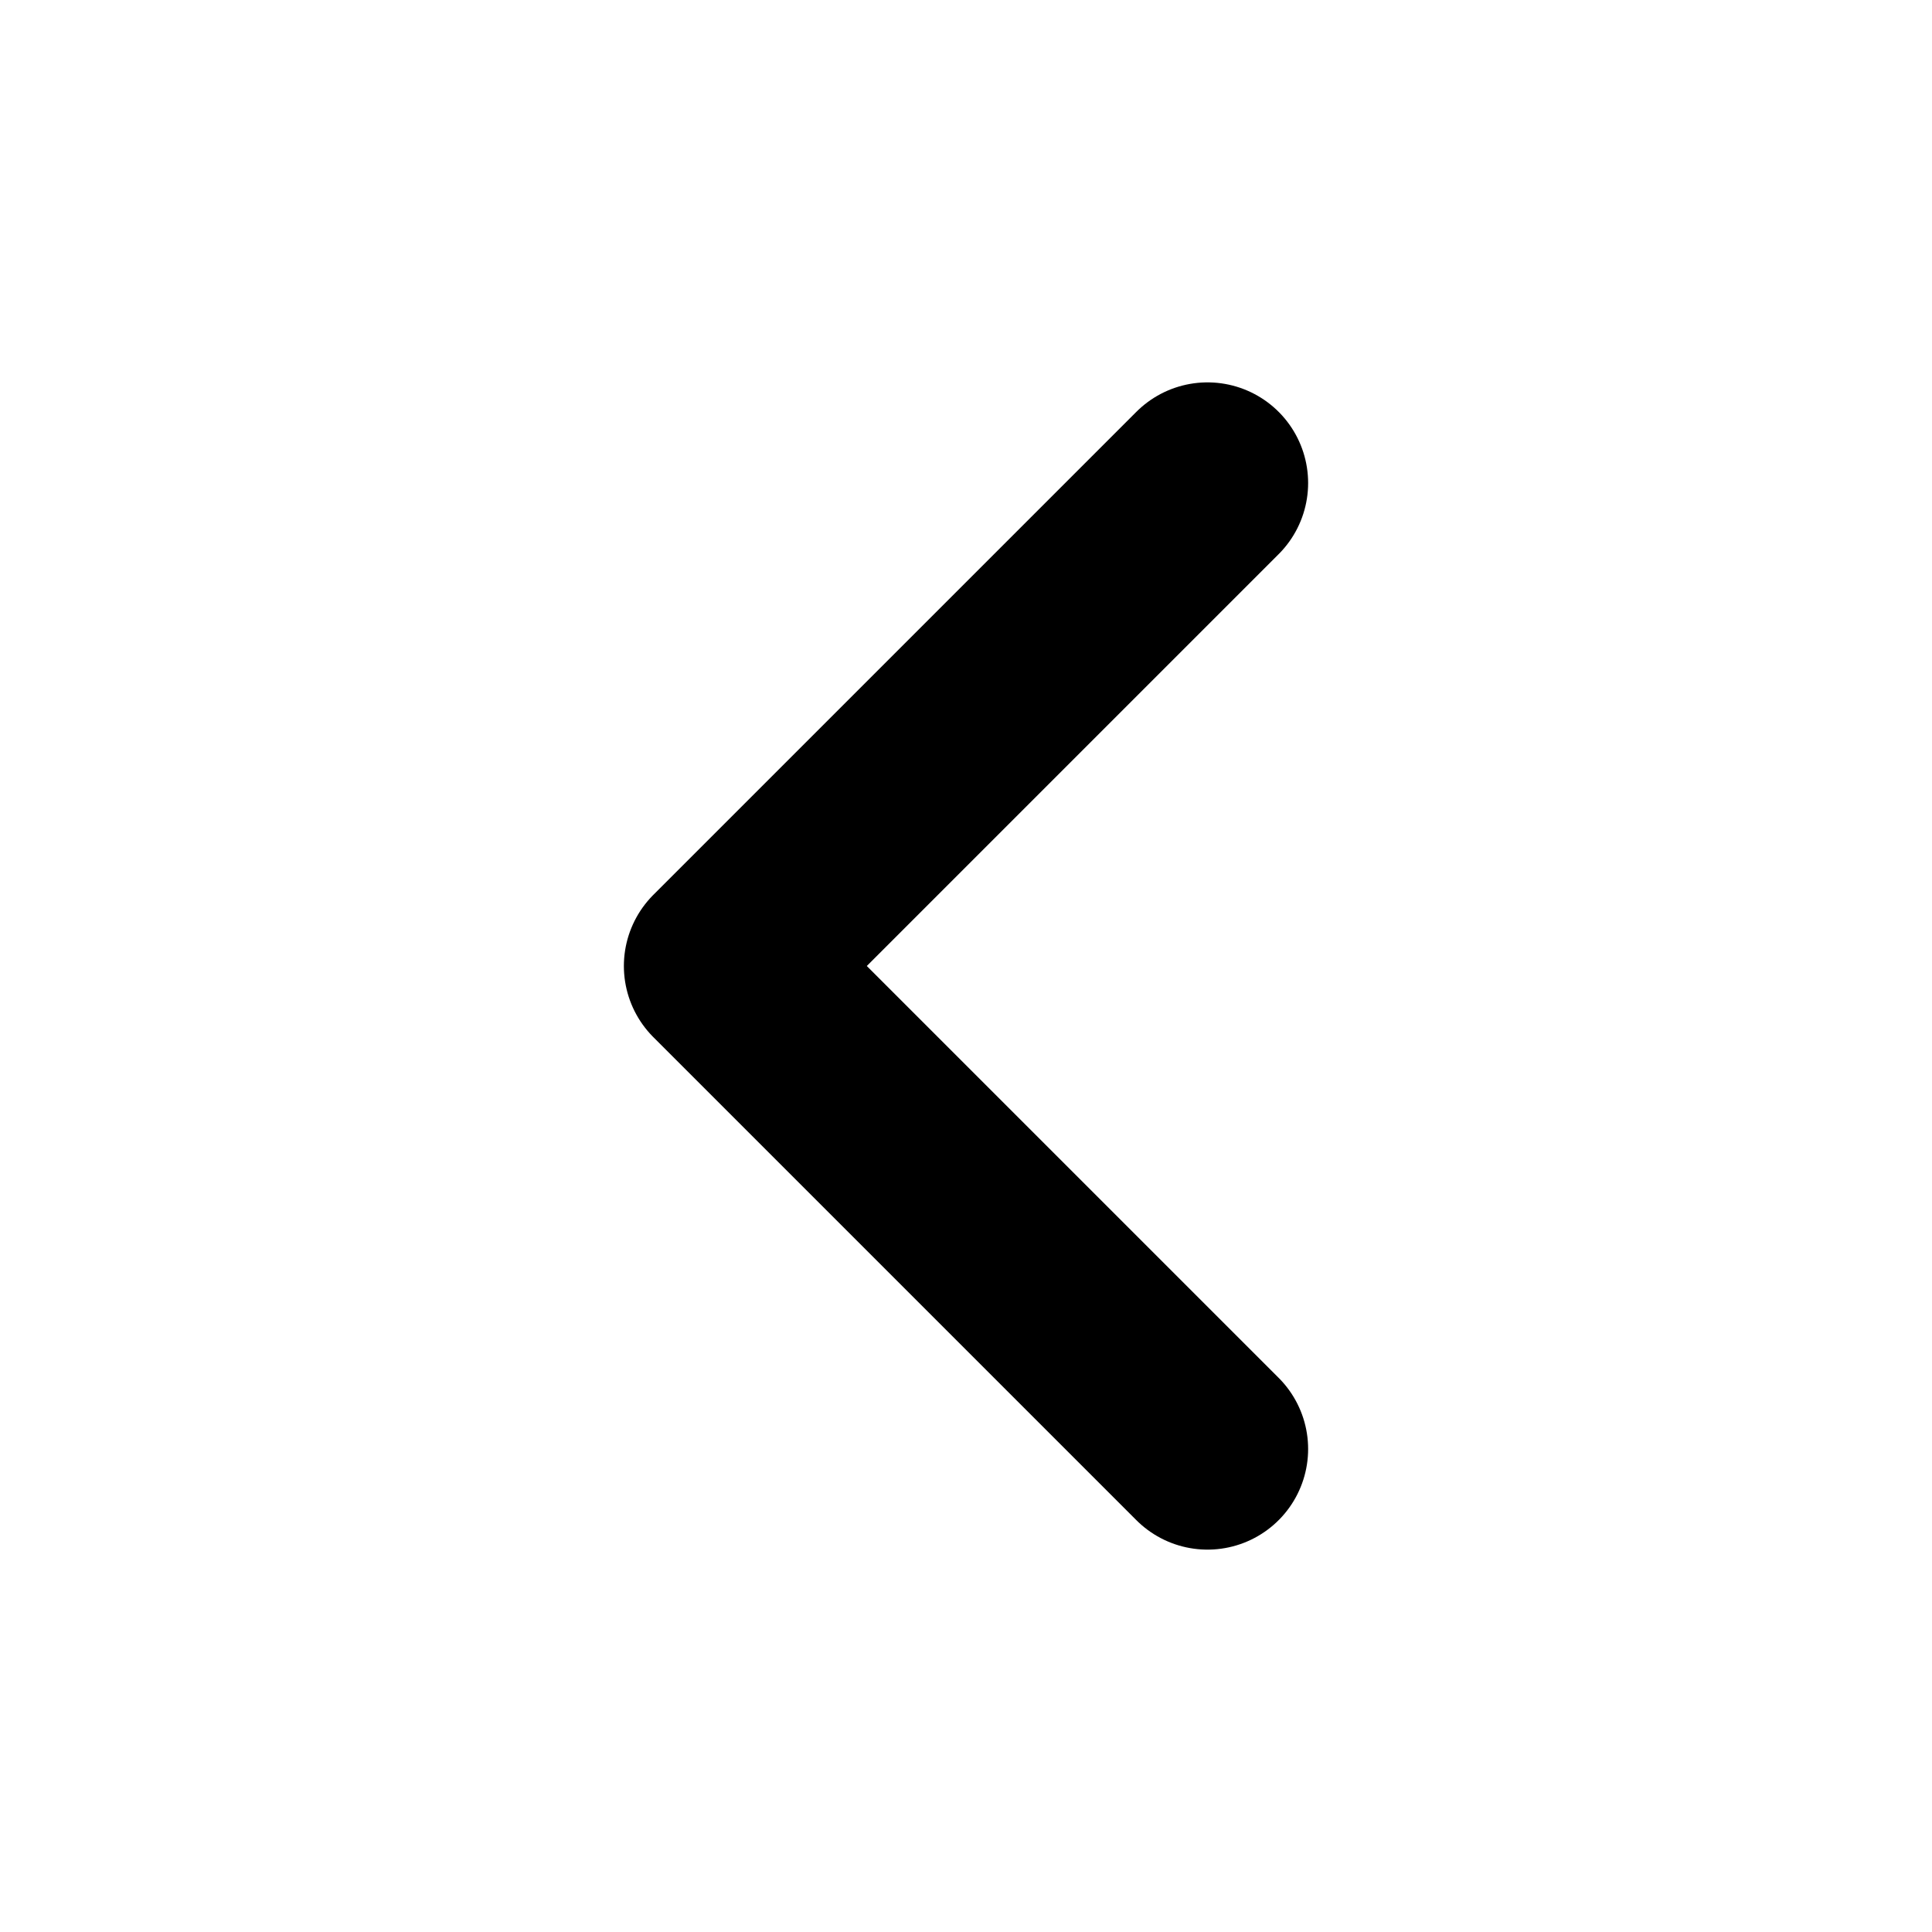
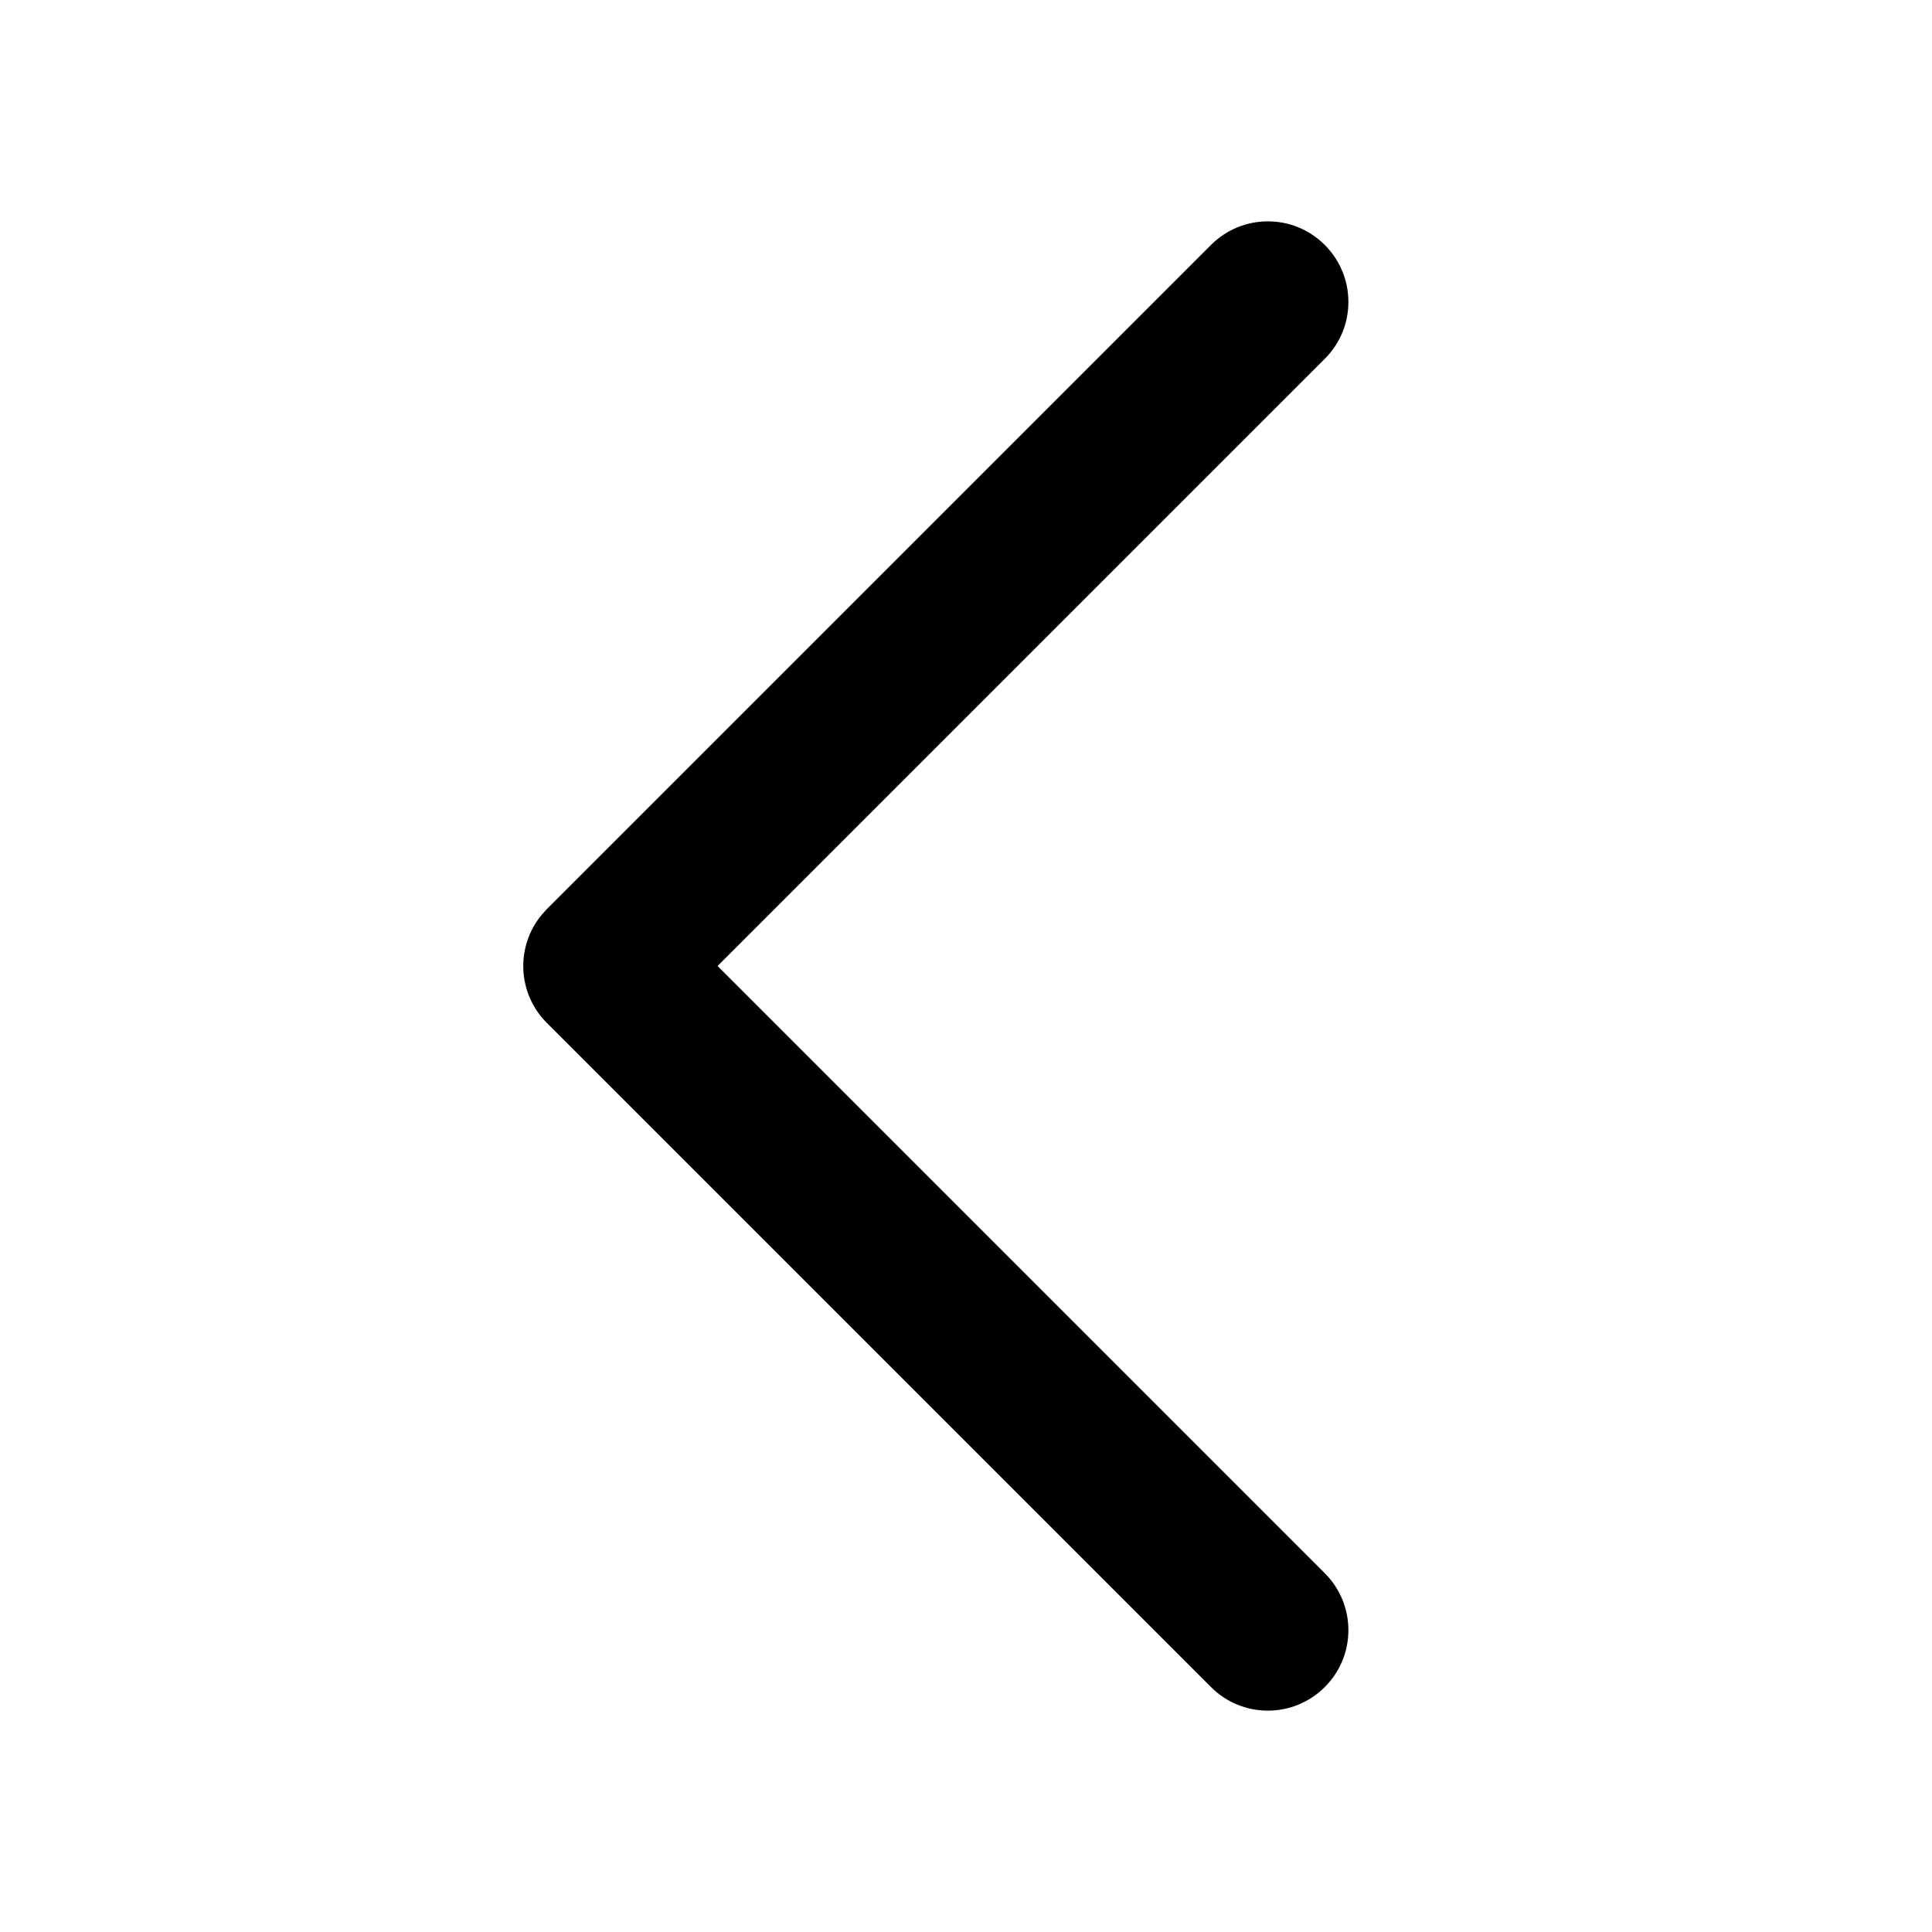
- <svg xmlns="http://www.w3.org/2000/svg" id="angle-left-solid" width="24" height="24" viewBox="0 0 24 24" fill="none">
-   <path d="M15 6l-6 6 6 6" stroke="currentColor" stroke-width="2.5" stroke-linecap="round" stroke-linejoin="round" />
+ <svg xmlns="http://www.w3.org/2000/svg" id="angle-left-solid" width="24" height="24" viewBox="0 0 24 24" fill="currentColor" aria-hidden="true">
+   <g transform="rotate(90 12 12)">
+     <g>
+       <path fill="currentColor" d="M19.543 7.543c0.391 -0.391 1.024 -0.391 1.414 0 0.391 0.391 0.391 1.024 0 1.414l-8.25 8.25c-0.366 0.366 -0.945 0.389 -1.338 0.068l-0.076 -0.068 -8.25 -8.25c-0.391 -0.391 -0.391 -1.024 0 -1.414 0.391 -0.391 1.024 -0.391 1.414 0L12 15.086z" stroke-width="1" />
+     </g>
+   </g>
</svg>
